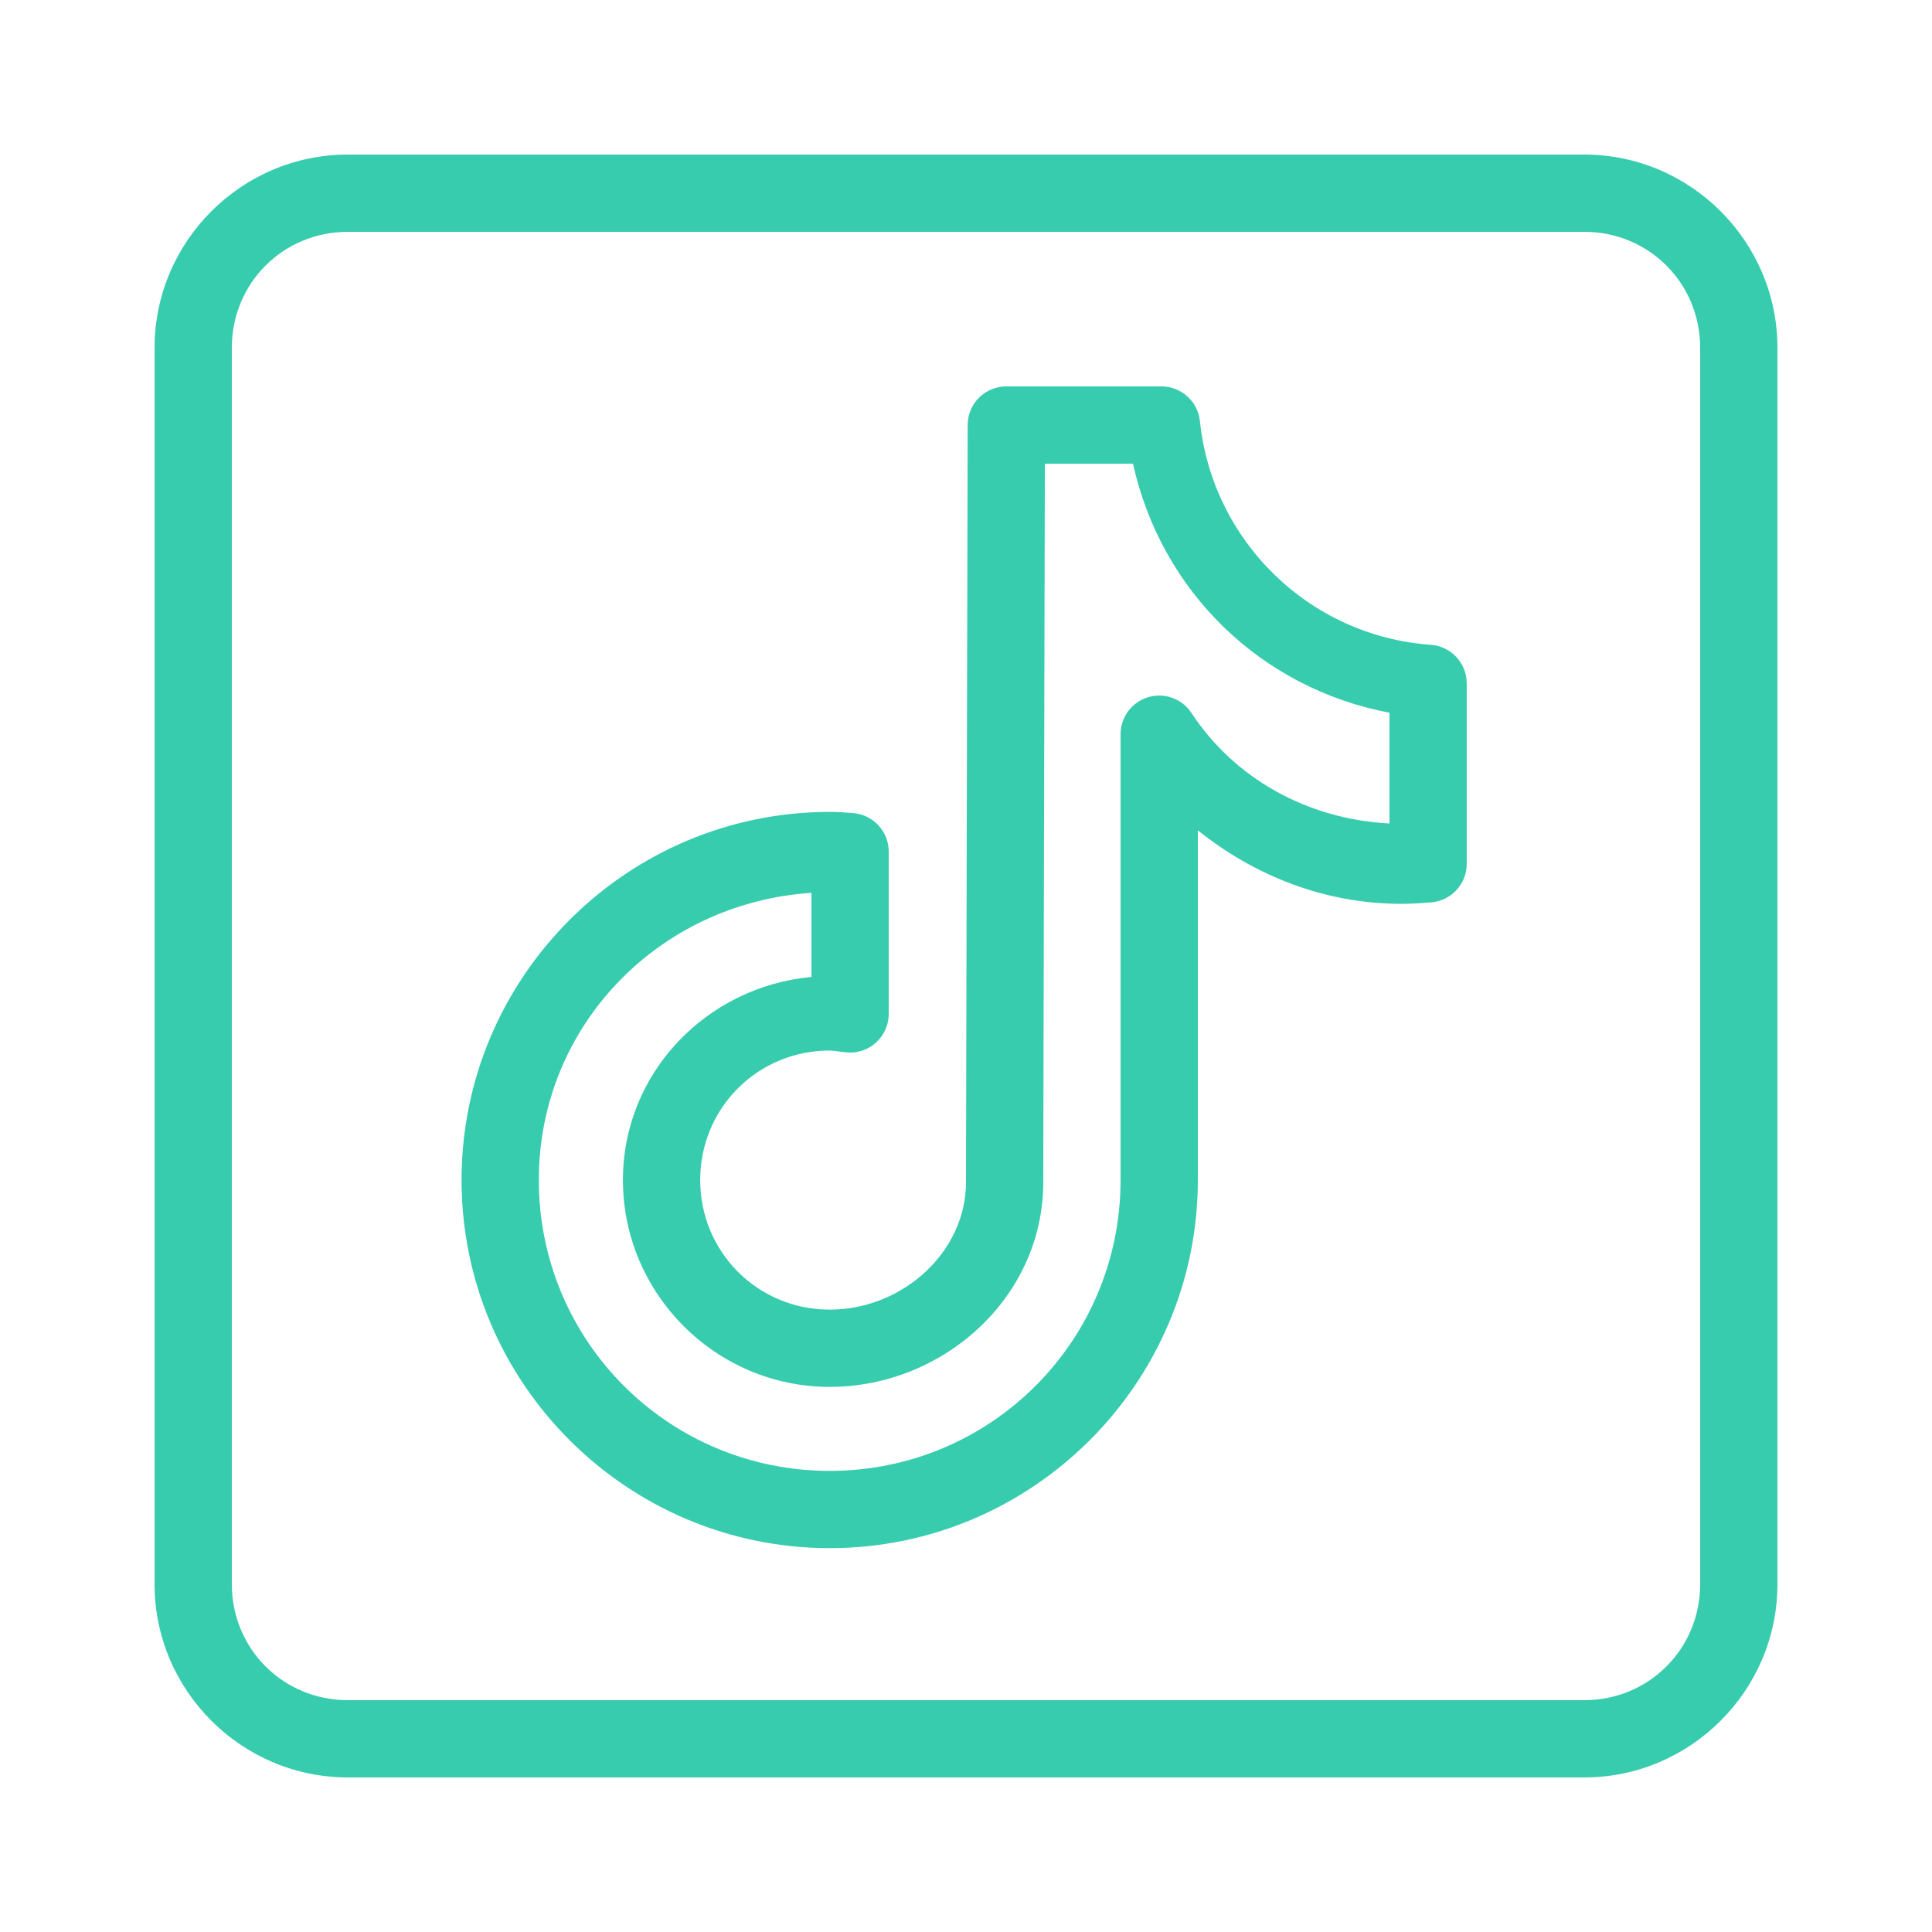
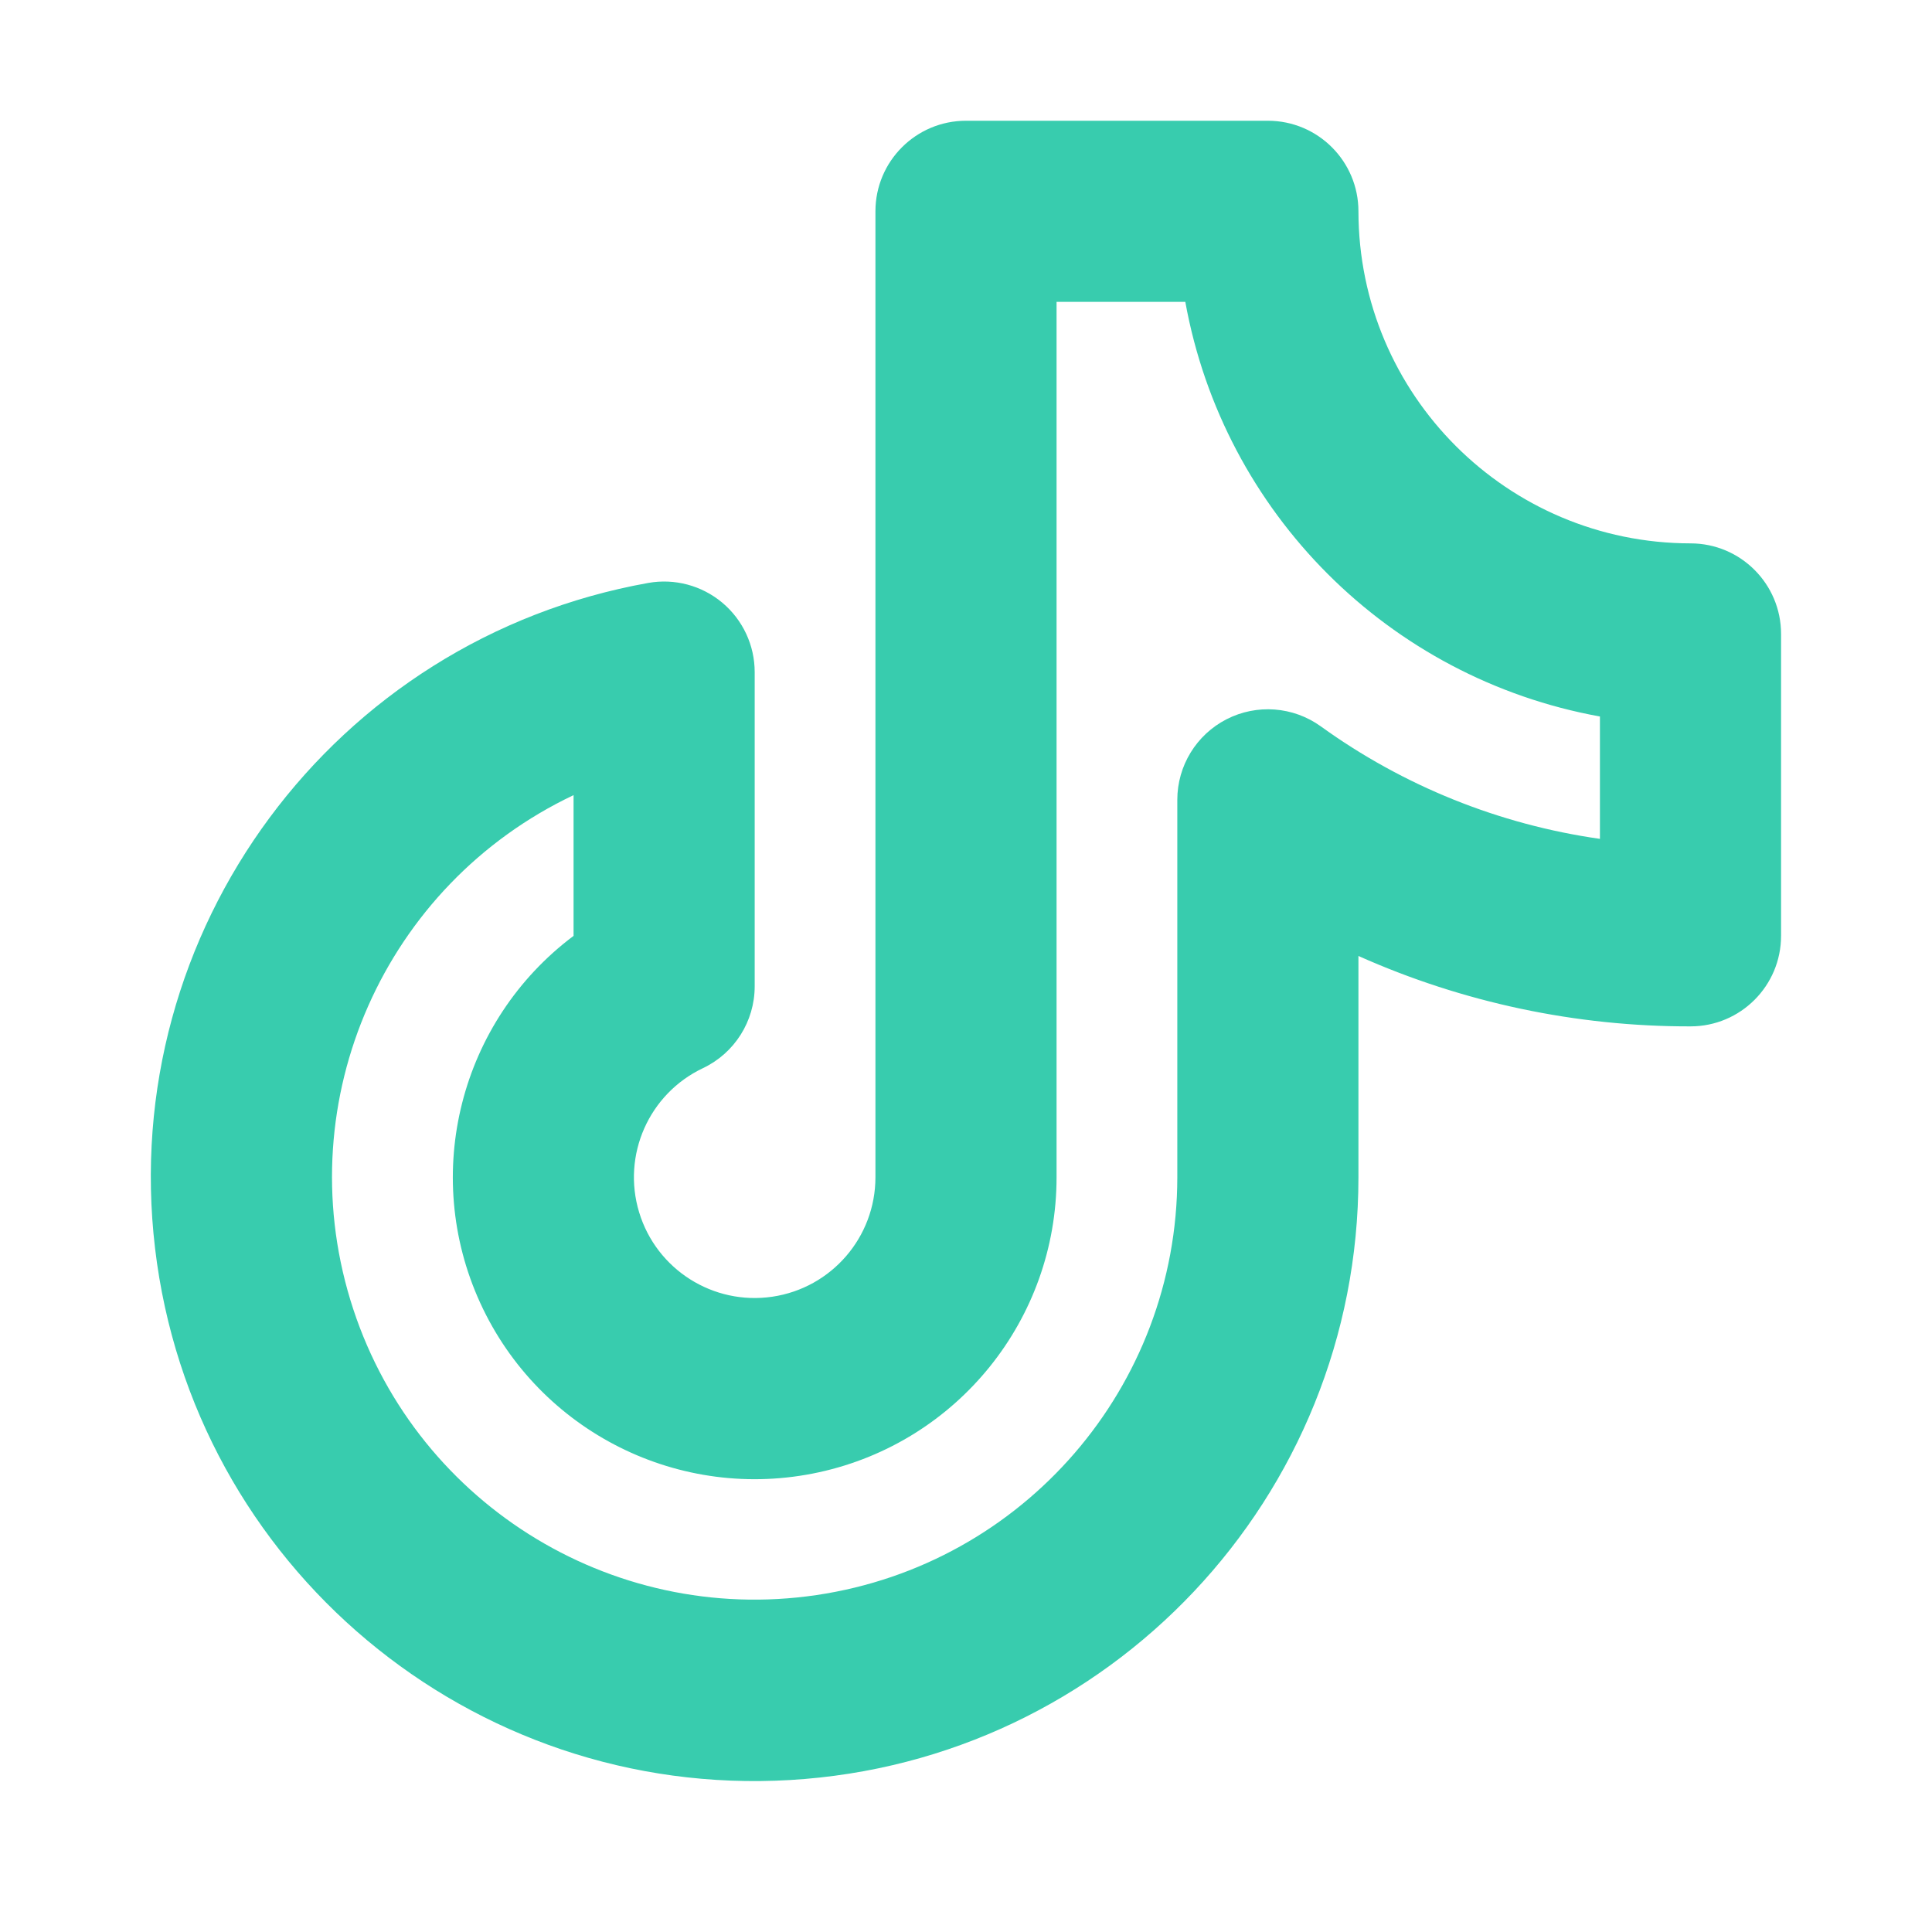
- <svg xmlns="http://www.w3.org/2000/svg" viewBox="0 0 50 50" fill="#38ccae" width="500px" height="500px">
-   <path d="M 9 4 C 6.25 4 4 6.25 4 9 L 4 41 C 4 43.75 6.25 46 9 46 L 41 46 C 43.75 46 46 43.75 46 41 L 46 9 C 46 6.25 43.75 4 41 4 L 9 4 z M 9 6 L 41 6 C 42.672 6 44 7.328 44 9 L 44 41 C 44 42.672 42.672 44 41 44 L 9 44 C 7.328 44 6 42.672 6 41 L 6 9 C 6 7.328 7.328 6 9 6 z M 26.043 10 A 1 1 0 0 0 25.043 10.998 C 25.043 10.998 25.032 15.873 25.021 20.76 C 25.016 23.203 25.01 25.649 25.006 27.49 C 25.002 29.332 25 30.497 25 30.594 C 25 32.409 23.351 33.893 21.473 33.893 C 19.609 33.893 18.121 32.403 18.121 30.539 C 18.121 28.675 19.609 27.188 21.473 27.188 C 21.536 27.188 21.663 27.208 21.881 27.234 A 1 1 0 0 0 23 26.24 L 23 22.039 A 1 1 0 0 0 22.062 21.041 C 21.907 21.031 21.711 21.012 21.473 21.012 C 16.223 21.012 11.945 25.29 11.945 30.539 C 11.945 35.789 16.223 40.066 21.473 40.066 C 26.722 40.066 31 35.789 31 30.539 L 31 21.49 C 32.455 22.654 34.268 23.391 36.27 23.391 C 36.543 23.391 36.802 23.374 37.051 23.352 A 1 1 0 0 0 37.959 22.355 L 37.959 17.686 A 1 1 0 0 0 37.031 16.688 C 33.887 16.462 31.38 14.012 31.053 10.896 A 1 1 0 0 0 30.059 10 L 26.043 10 z M 27.041 12 L 29.322 12 C 30.049 15.299 32.627 17.814 35.959 18.445 L 35.959 21.311 C 33.82 21.202 31.941 20.135 30.836 18.453 A 1 1 0 0 0 29 19.004 L 29 30.539 C 29 34.708 25.641 38.066 21.473 38.066 C 17.304 38.066 13.945 34.708 13.945 30.539 C 13.945 26.539 17.066 23.363 21 23.107 L 21 25.283 C 18.286 25.536 16.121 27.762 16.121 30.539 C 16.121 33.483 18.528 35.893 21.473 35.893 C 24.402 35.893 27 33.586 27 30.594 C 27 30.643 27.002 29.336 27.006 27.494 C 27.01 25.653 27.016 23.207 27.021 20.764 C 27.031 16.377 27.039 12.849 27.041 12 z" />
+ <svg xmlns="http://www.w3.org/2000/svg" fill="#38ccae" width="800px" height="800px" viewBox="0 0 256 256" id="Flat">
+   <path d="M224,72a44.05,44.05,0,0,1-44-44,12,12,0,0,0-12-12H128a12,12,0,0,0-12,12V156a16,16,0,1,1-22.851-14.466,12,12,0,0,0,6.851-10.839L100,89.056a12,12,0,0,0-14.104-11.814A80.005,80.005,0,1,0,180,156l-0-29.328A107.476,107.476,0,0,0,224,136a12,12,0,0,0,12-12V84A12,12,0,0,0,224,72Zm-12,39.154a83.228,83.228,0,0,1-36.993-14.912,12,12,0,0,0-19.008,9.741L156,156a56,56,0,1,1-80-50.64l-0,18.648A39.997,39.997,0,1,0,140,156V40h17.06A68.191,68.191,0,0,0,212,94.94Z" />
</svg>
